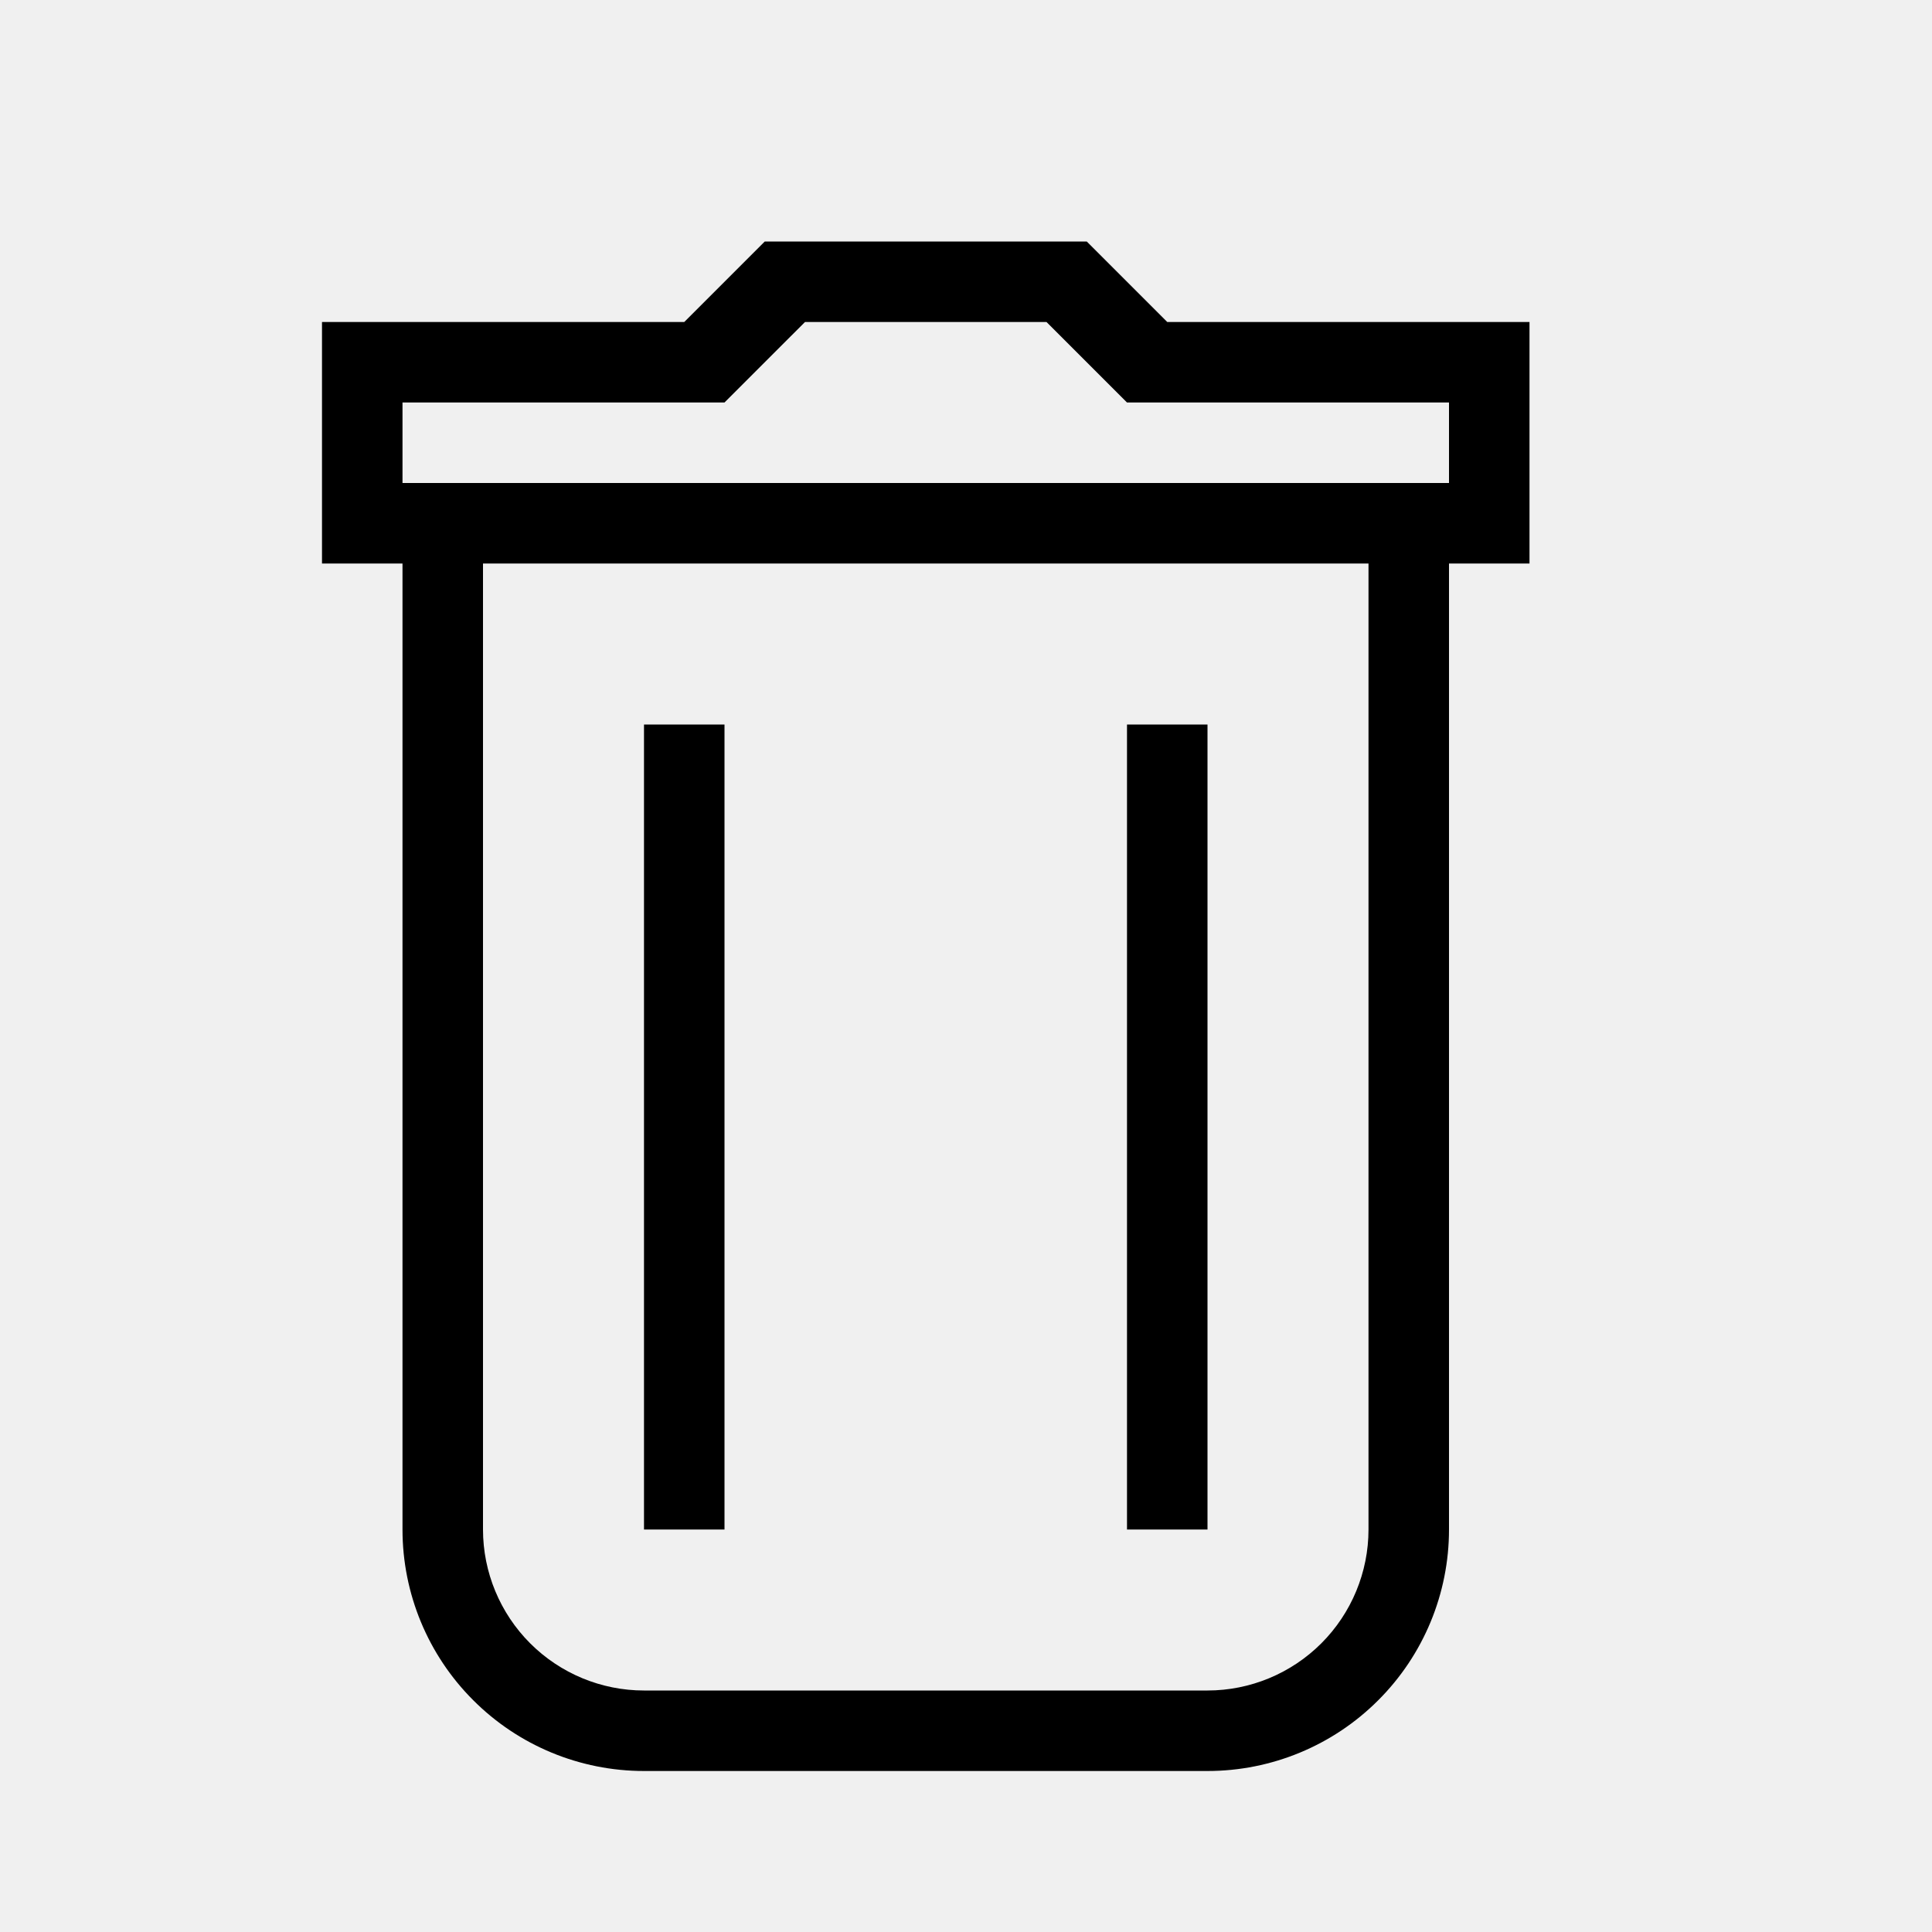
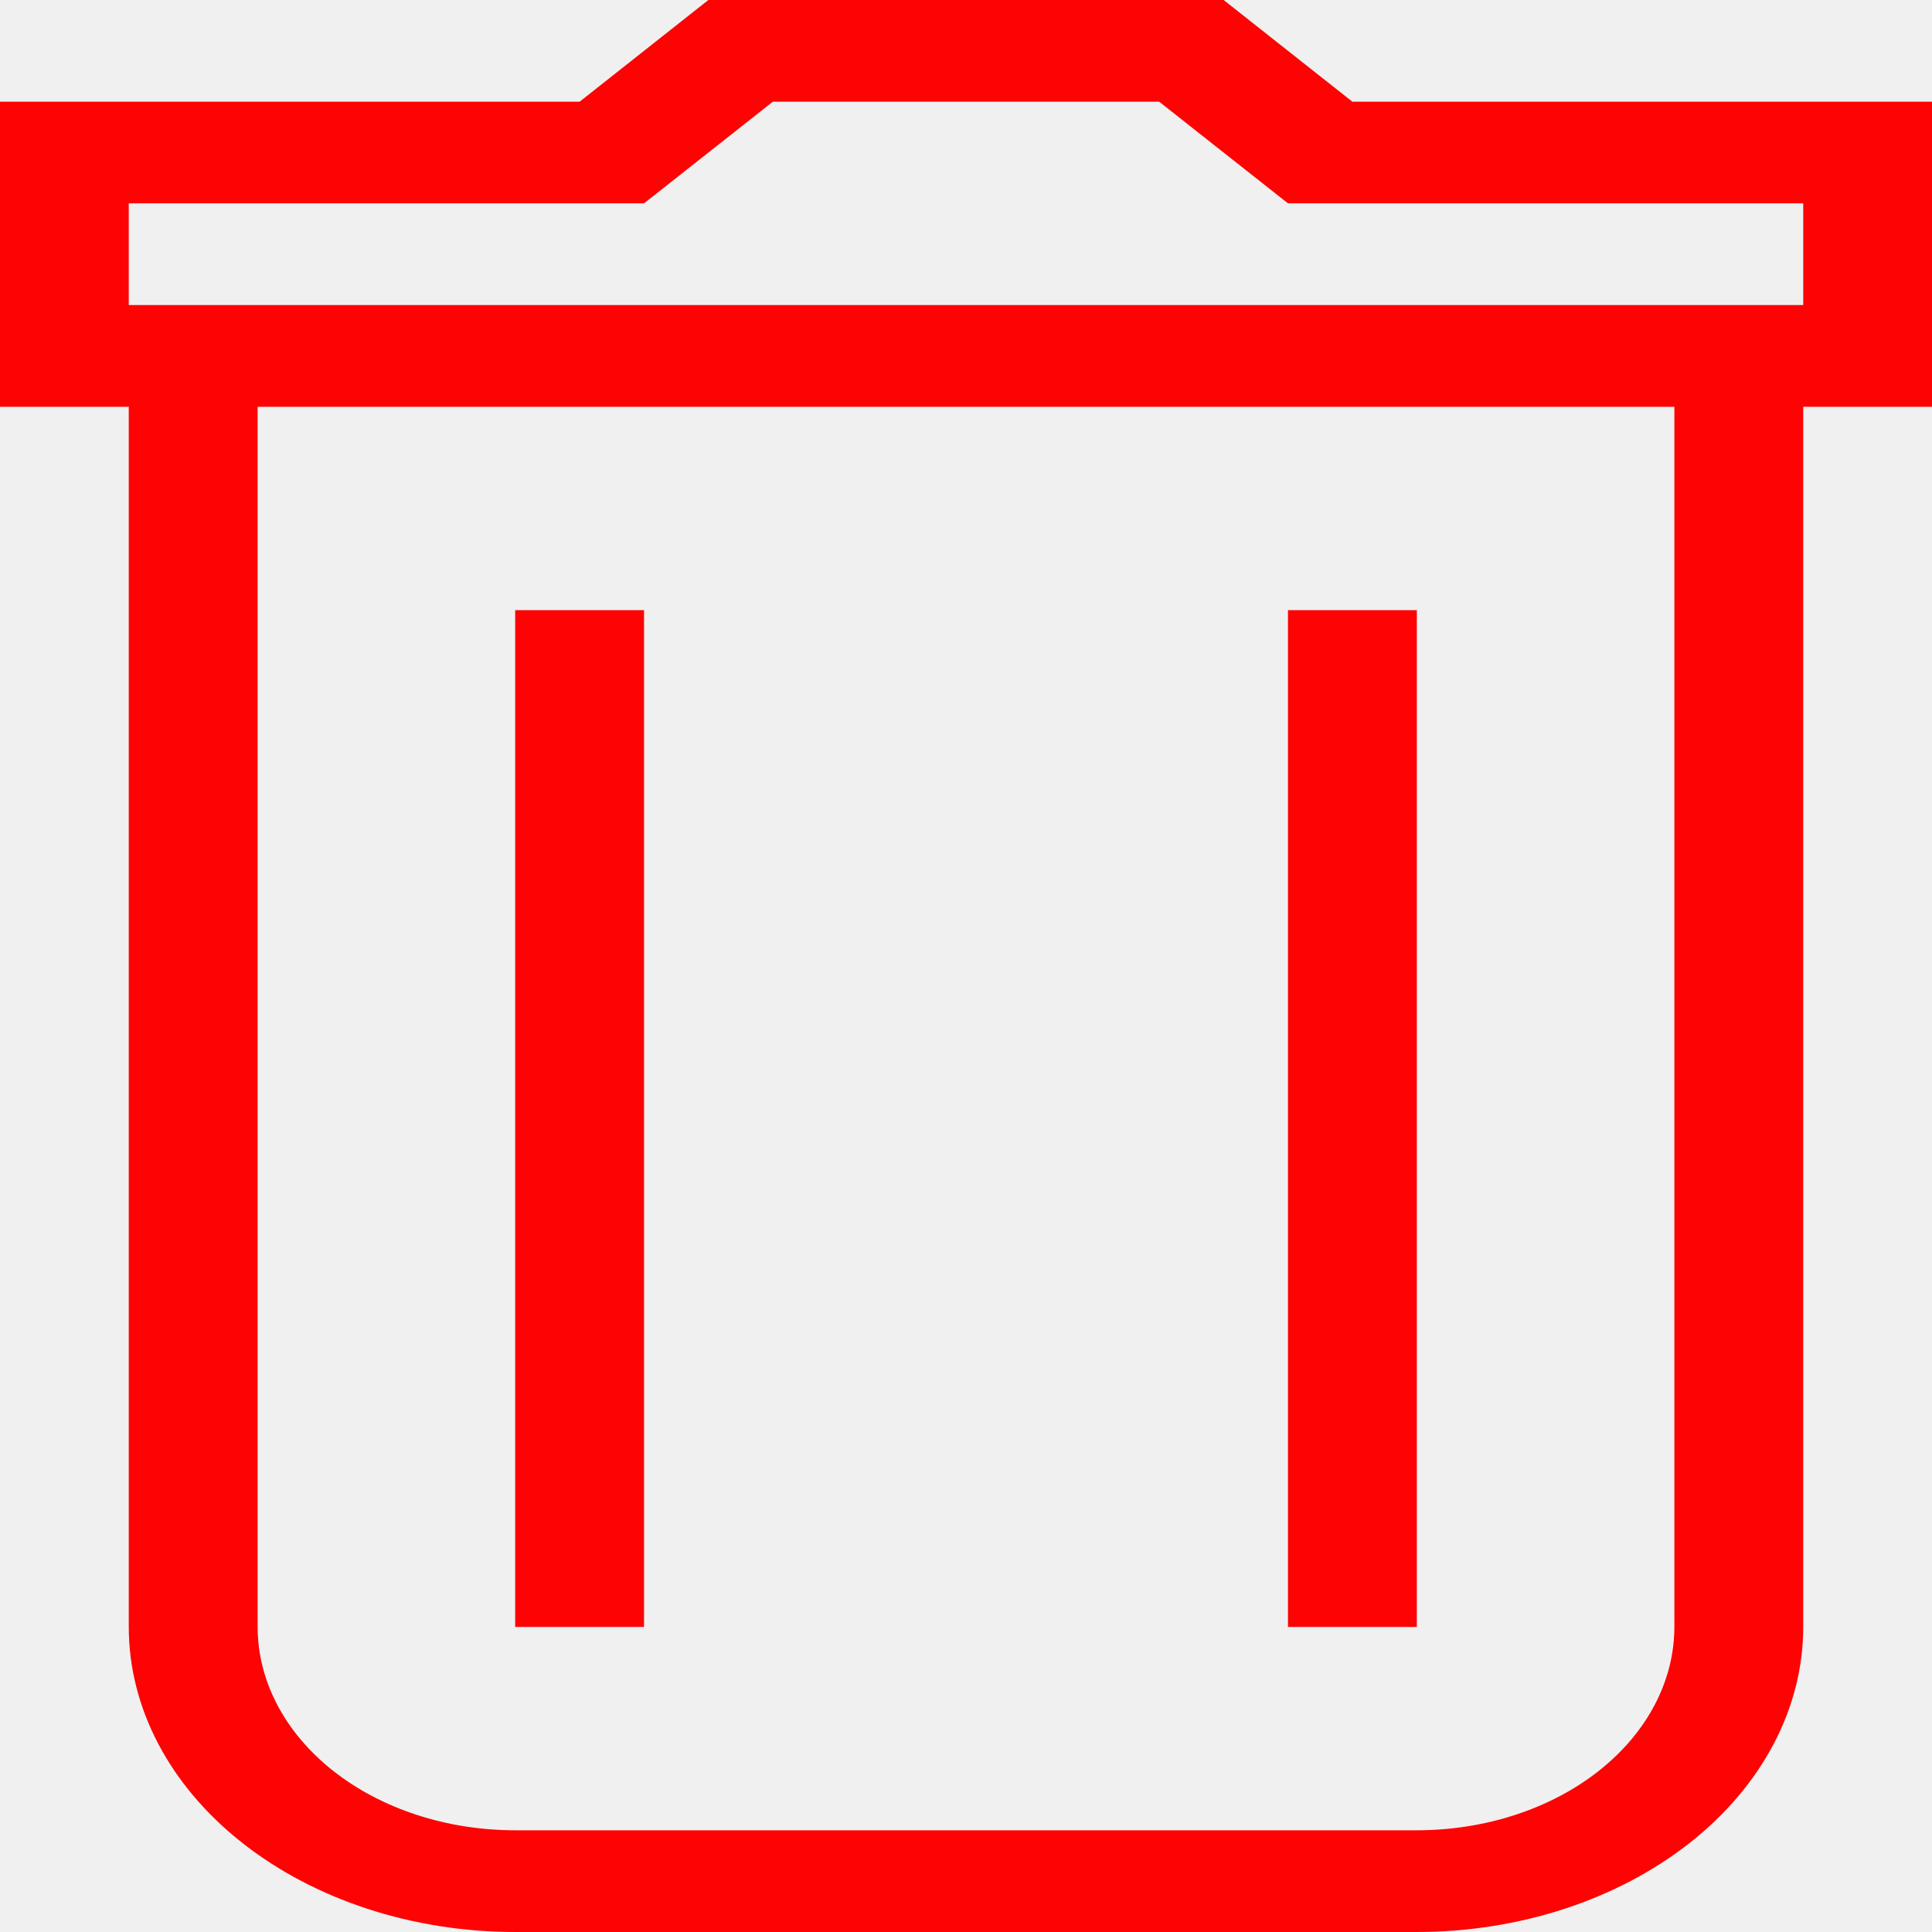
- <svg xmlns="http://www.w3.org/2000/svg" width="24" height="24" viewBox="0 0 24 24" fill="none">
-   <path d="M18 19C18 19.796 17.684 20.559 17.121 21.121C16.559 21.684 15.796 22 15 22H8C7.204 22 6.441 21.684 5.879 21.121C5.316 20.559 5 19.796 5 19V7H4V4H8.5L9.5 3H13.5L14.5 4H19V7H18V19ZM6 7V19C6 19.53 6.211 20.039 6.586 20.414C6.961 20.789 7.47 21 8 21H15C15.53 21 16.039 20.789 16.414 20.414C16.789 20.039 17 19.53 17 19V7H6ZM18 6V5H14L13 4H10L9 5H5V6H18ZM8 9H9V19H8V9ZM14 9H15V19H14V9Z" fill="black" />
+ <svg xmlns="http://www.w3.org/2000/svg" width="20" height="20" viewBox="0 0 20 20" fill="none">
+   <g clip-path="url(#clip0)">
+     <path d="M479.6 399.716L398.516 318.632L336.148 292.865C356.915 263.333 368.04 228.102 368 192C368 94.953 289.047 16 192 16C94.953 16 16 94.953 16 192C16 289.047 94.953 368 192 368C228.416 368.042 263.939 356.724 293.619 335.623L319.319 397.823L400.4 478.911C405.6 484.111 411.773 488.237 418.568 491.051C425.362 493.866 432.644 495.314 439.998 495.315C447.352 495.315 454.635 493.867 461.429 491.052C468.224 488.238 474.397 484.114 479.598 478.914C484.798 473.714 488.923 467.54 491.738 460.746C494.552 453.952 496.001 446.669 496.001 439.315C496.001 431.961 494.553 424.679 491.739 417.884C488.925 411.09 484.8 404.916 479.6 399.716ZM48 192C48 112.6 112.6 48 192 48C271.4 48 336 112.6 336 192C336 271.4 271.4 336 192 336C112.6 336 48 271.4 48 192ZM456.971 456.284C452.466 460.778 446.363 463.302 440 463.302C433.637 463.302 427.534 460.778 423.029 456.284L346.457 379.712L322.563 321.877L380.4 345.771L456.973 422.343C461.467 426.848 463.99 432.951 463.99 439.314C463.989 445.677 461.465 451.78 456.971 456.284Z" fill="black" />
+     <path d="M18.667 16.842C18.667 17.68 18.245 18.483 17.495 19.075C16.745 19.667 15.727 20 14.667 20H5.333C4.272 20 3.255 19.667 2.505 19.075C1.755 18.483 1.333 17.68 1.333 16.842V4.211H0V1.053H6L7.333 0H12.667L14 1.053H20V4.211H18.667V16.842ZM2.667 4.211V16.842C2.667 17.4 2.948 17.936 3.448 18.331C3.948 18.726 4.626 18.947 5.333 18.947H14.667C15.374 18.947 16.052 18.726 16.552 18.331C17.052 17.936 17.333 17.4 17.333 16.842V4.211H2.667ZM18.667 3.158V2.105H13.333L12 1.053H8L6.667 2.105H1.333V3.158H18.667ZM5.333 6.316H6.667V16.842H5.333V6.316ZM13.333 6.316H14.667V16.842H13.333V6.316Z" fill="#FD0303" />
+   </g>
+   <defs>
+     <clipPath id="clip0">
+       <rect width="20" height="20" fill="white" />
+     </clipPath>
+   </defs>
</svg>
